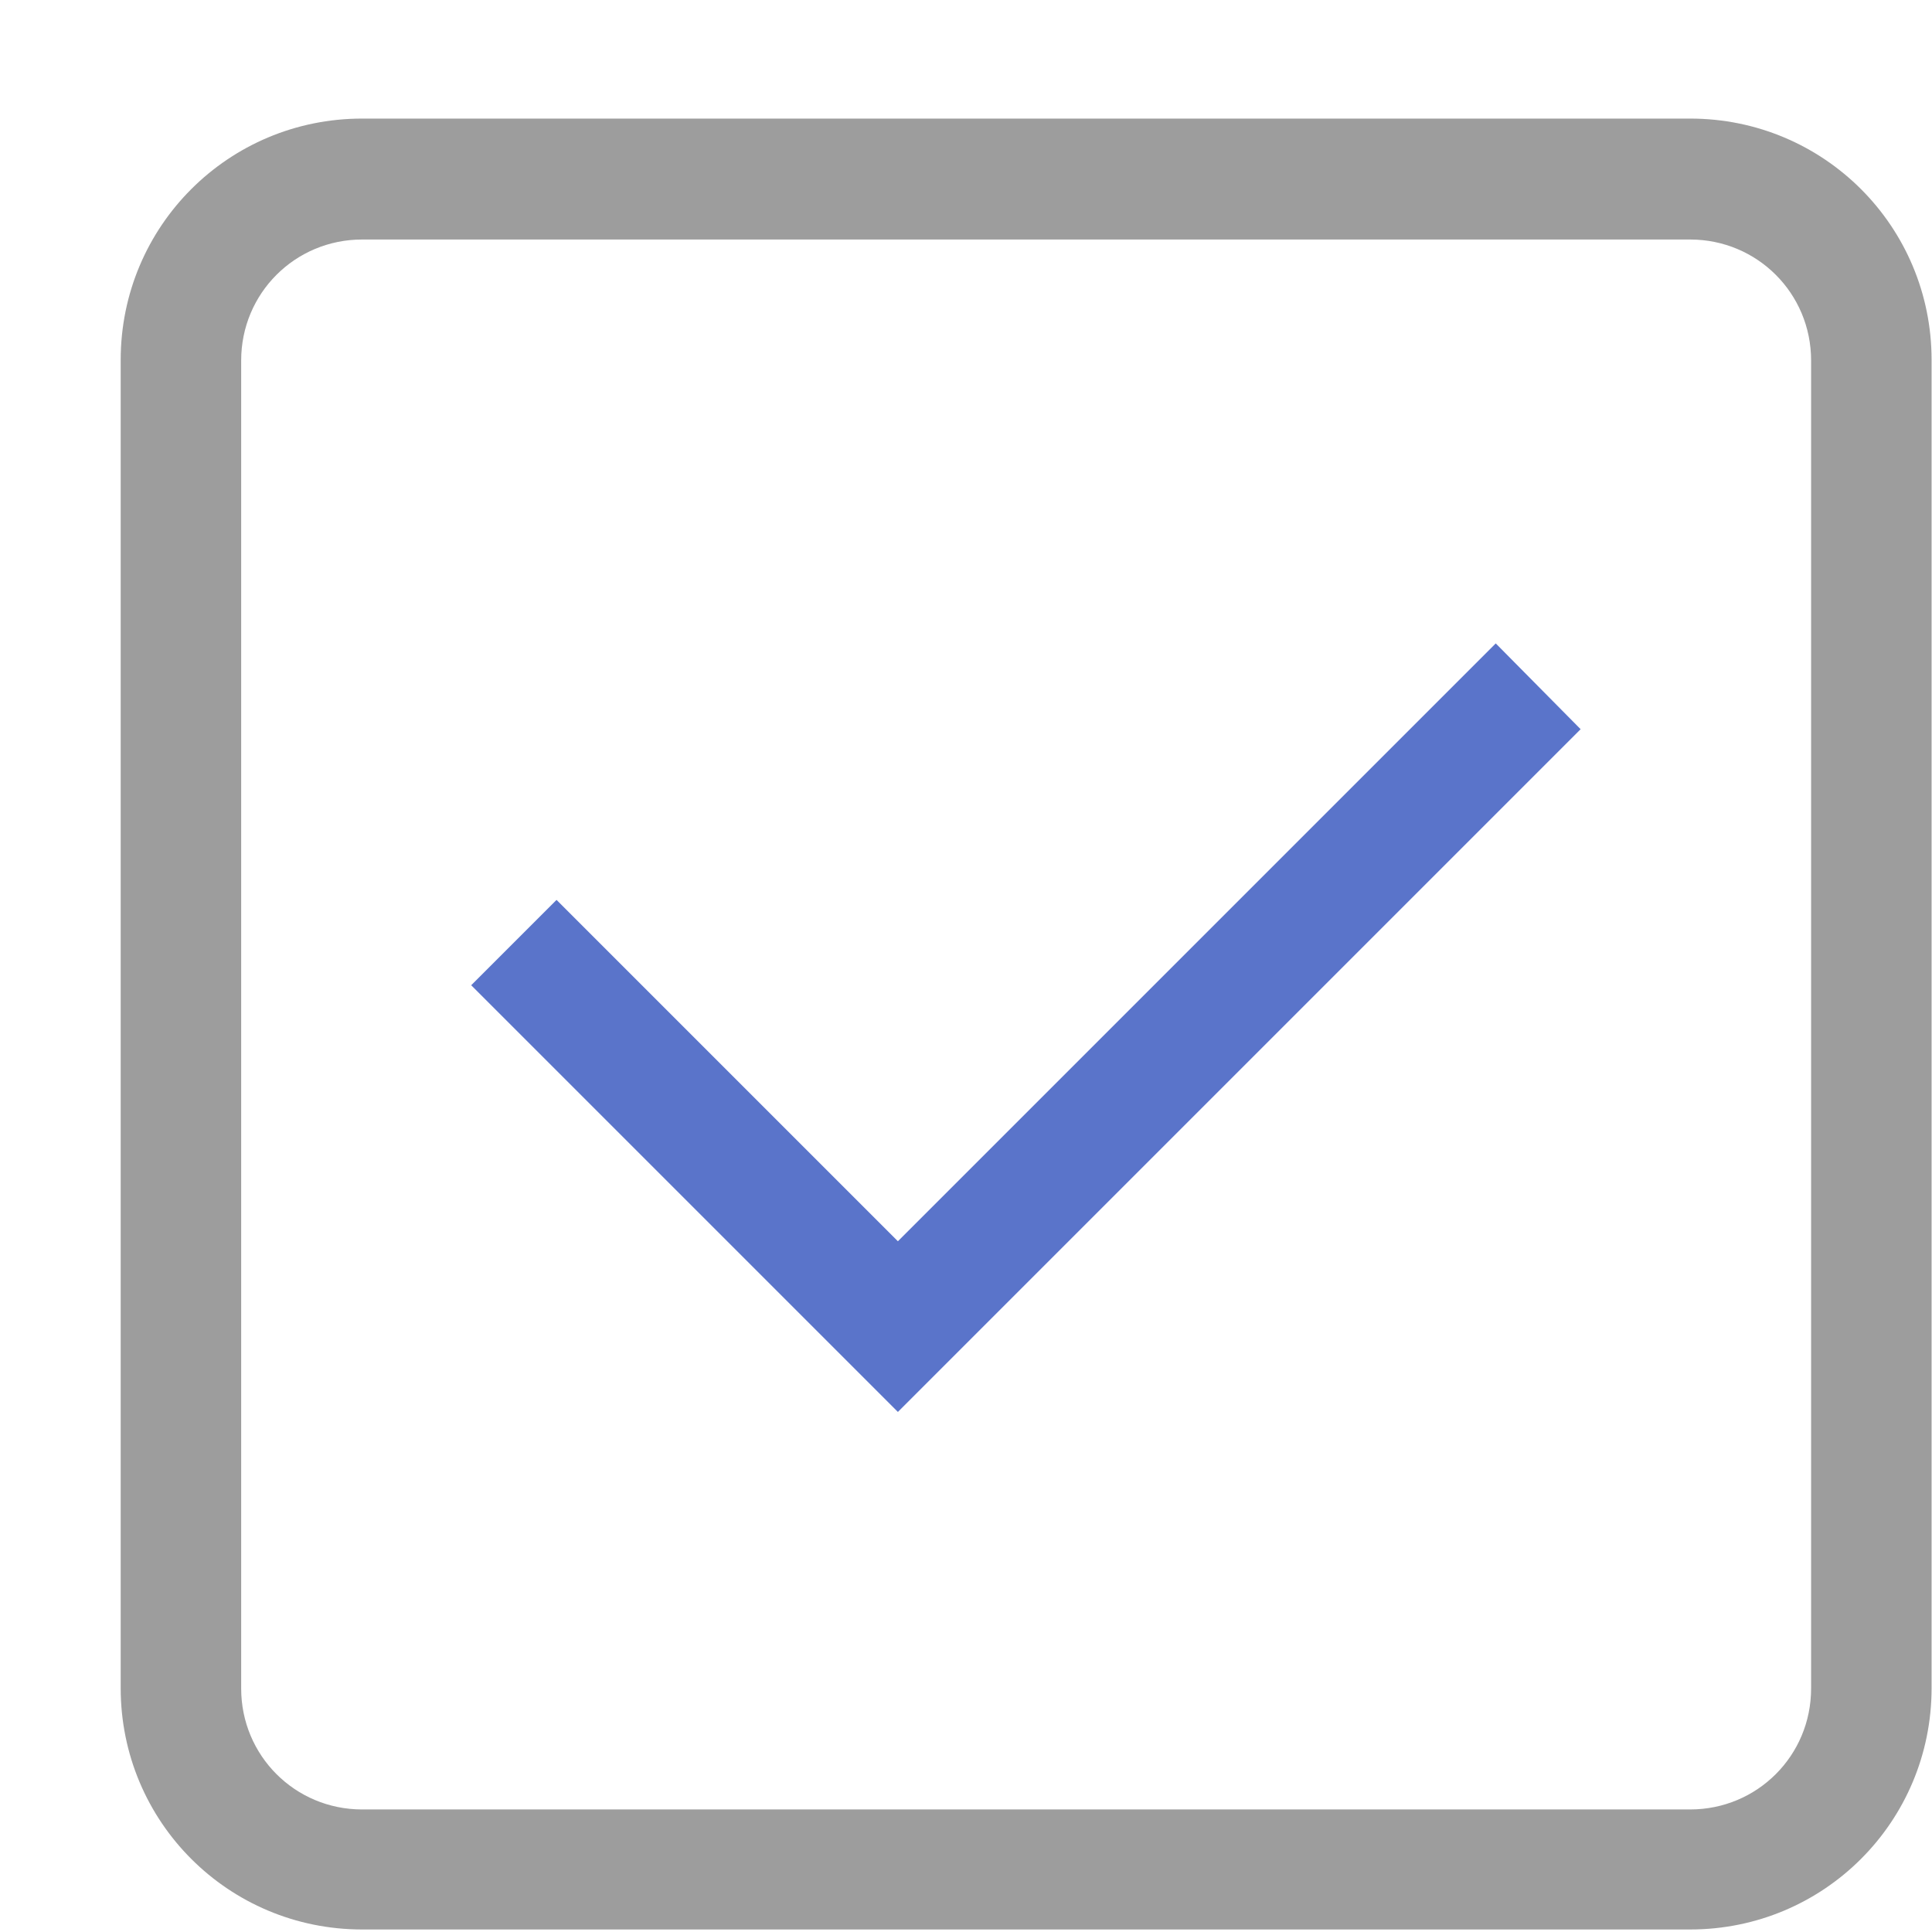
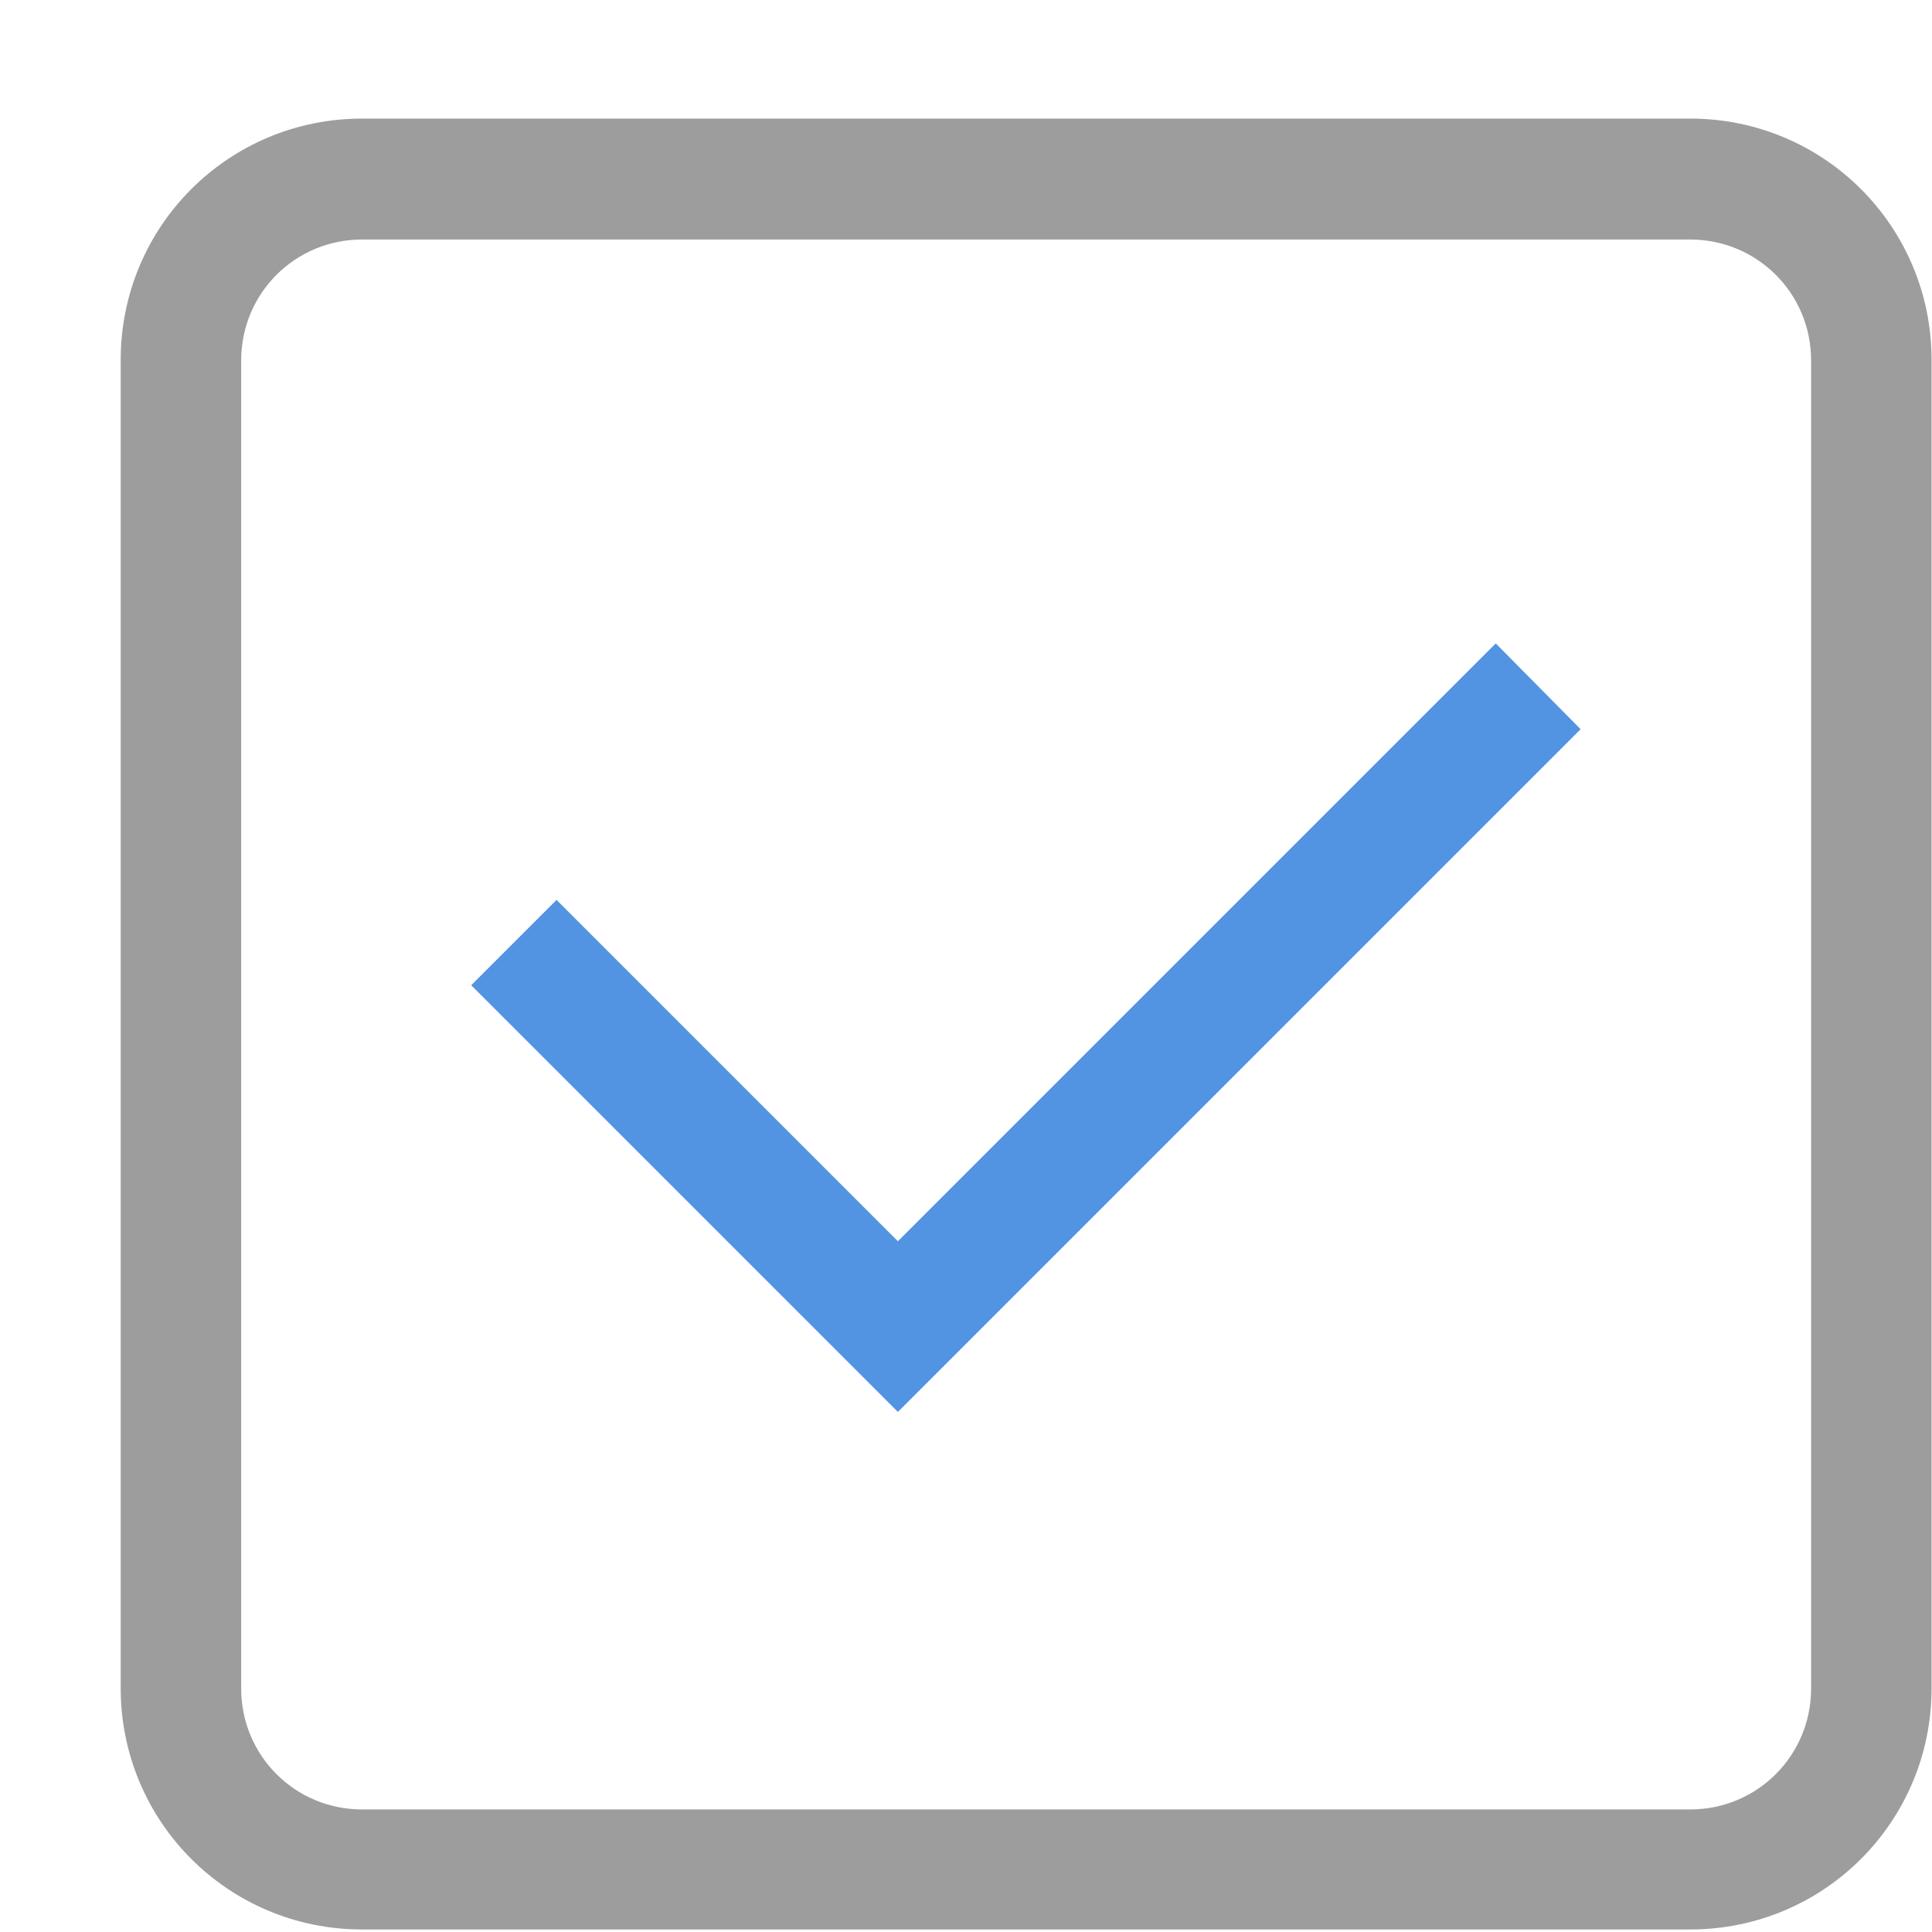
<svg xmlns="http://www.w3.org/2000/svg" width="16" height="16" version="1.1">
  <defs>
    <linearGradient id="a" x1="10.5" x2="10.5" y1="1033.4" y2="1035.4" gradientTransform="matrix(.18709 .18709 -.18709 .18709 233.54 -66.78)" gradientUnits="userSpaceOnUse">
-       <stop stop-color="#5a74ca" offset="0" />
+       <stop stop-color="#5294e2" offset="0" />
    </linearGradient>
  </defs>
  <g id="checkbox-checked" transform="matrix(3.7795 0 0 3.7795 -153 -476.52)">
    <rect x="40.481" y="126.08" width="4.233" height="4.233" ry="1.6885e-6" fill="none" stroke-width=".141" style="paint-order:stroke fill markers" />
    <path d="m41.275 126.34c-0.293 0-0.529 0.236-0.529 0.529v2.91c0 0.293 0.236 0.529 0.529 0.529h2.91c0.293 0 0.529-0.236 0.529-0.529v-2.91c0-0.293-0.236-0.529-0.529-0.529zm0 0.265h2.91c0.147 0 0.265 0.118 0.265 0.265v2.91c0 0.147-0.118 0.265-0.265 0.265h-2.91c-0.147 0-0.265-0.118-0.265-0.265v-2.91c0-0.147 0.118-0.265 0.265-0.265z" color="#000000" fill="#9d9d9d" stroke-width="0" />
    <path d="m43.759 127.49-1.31 1.31-0.748-0.748-0.187 0.187 0.935 0.935 1.496-1.496z" fill="url(#a)" stroke-width=".265" />
  </g>
</svg>
